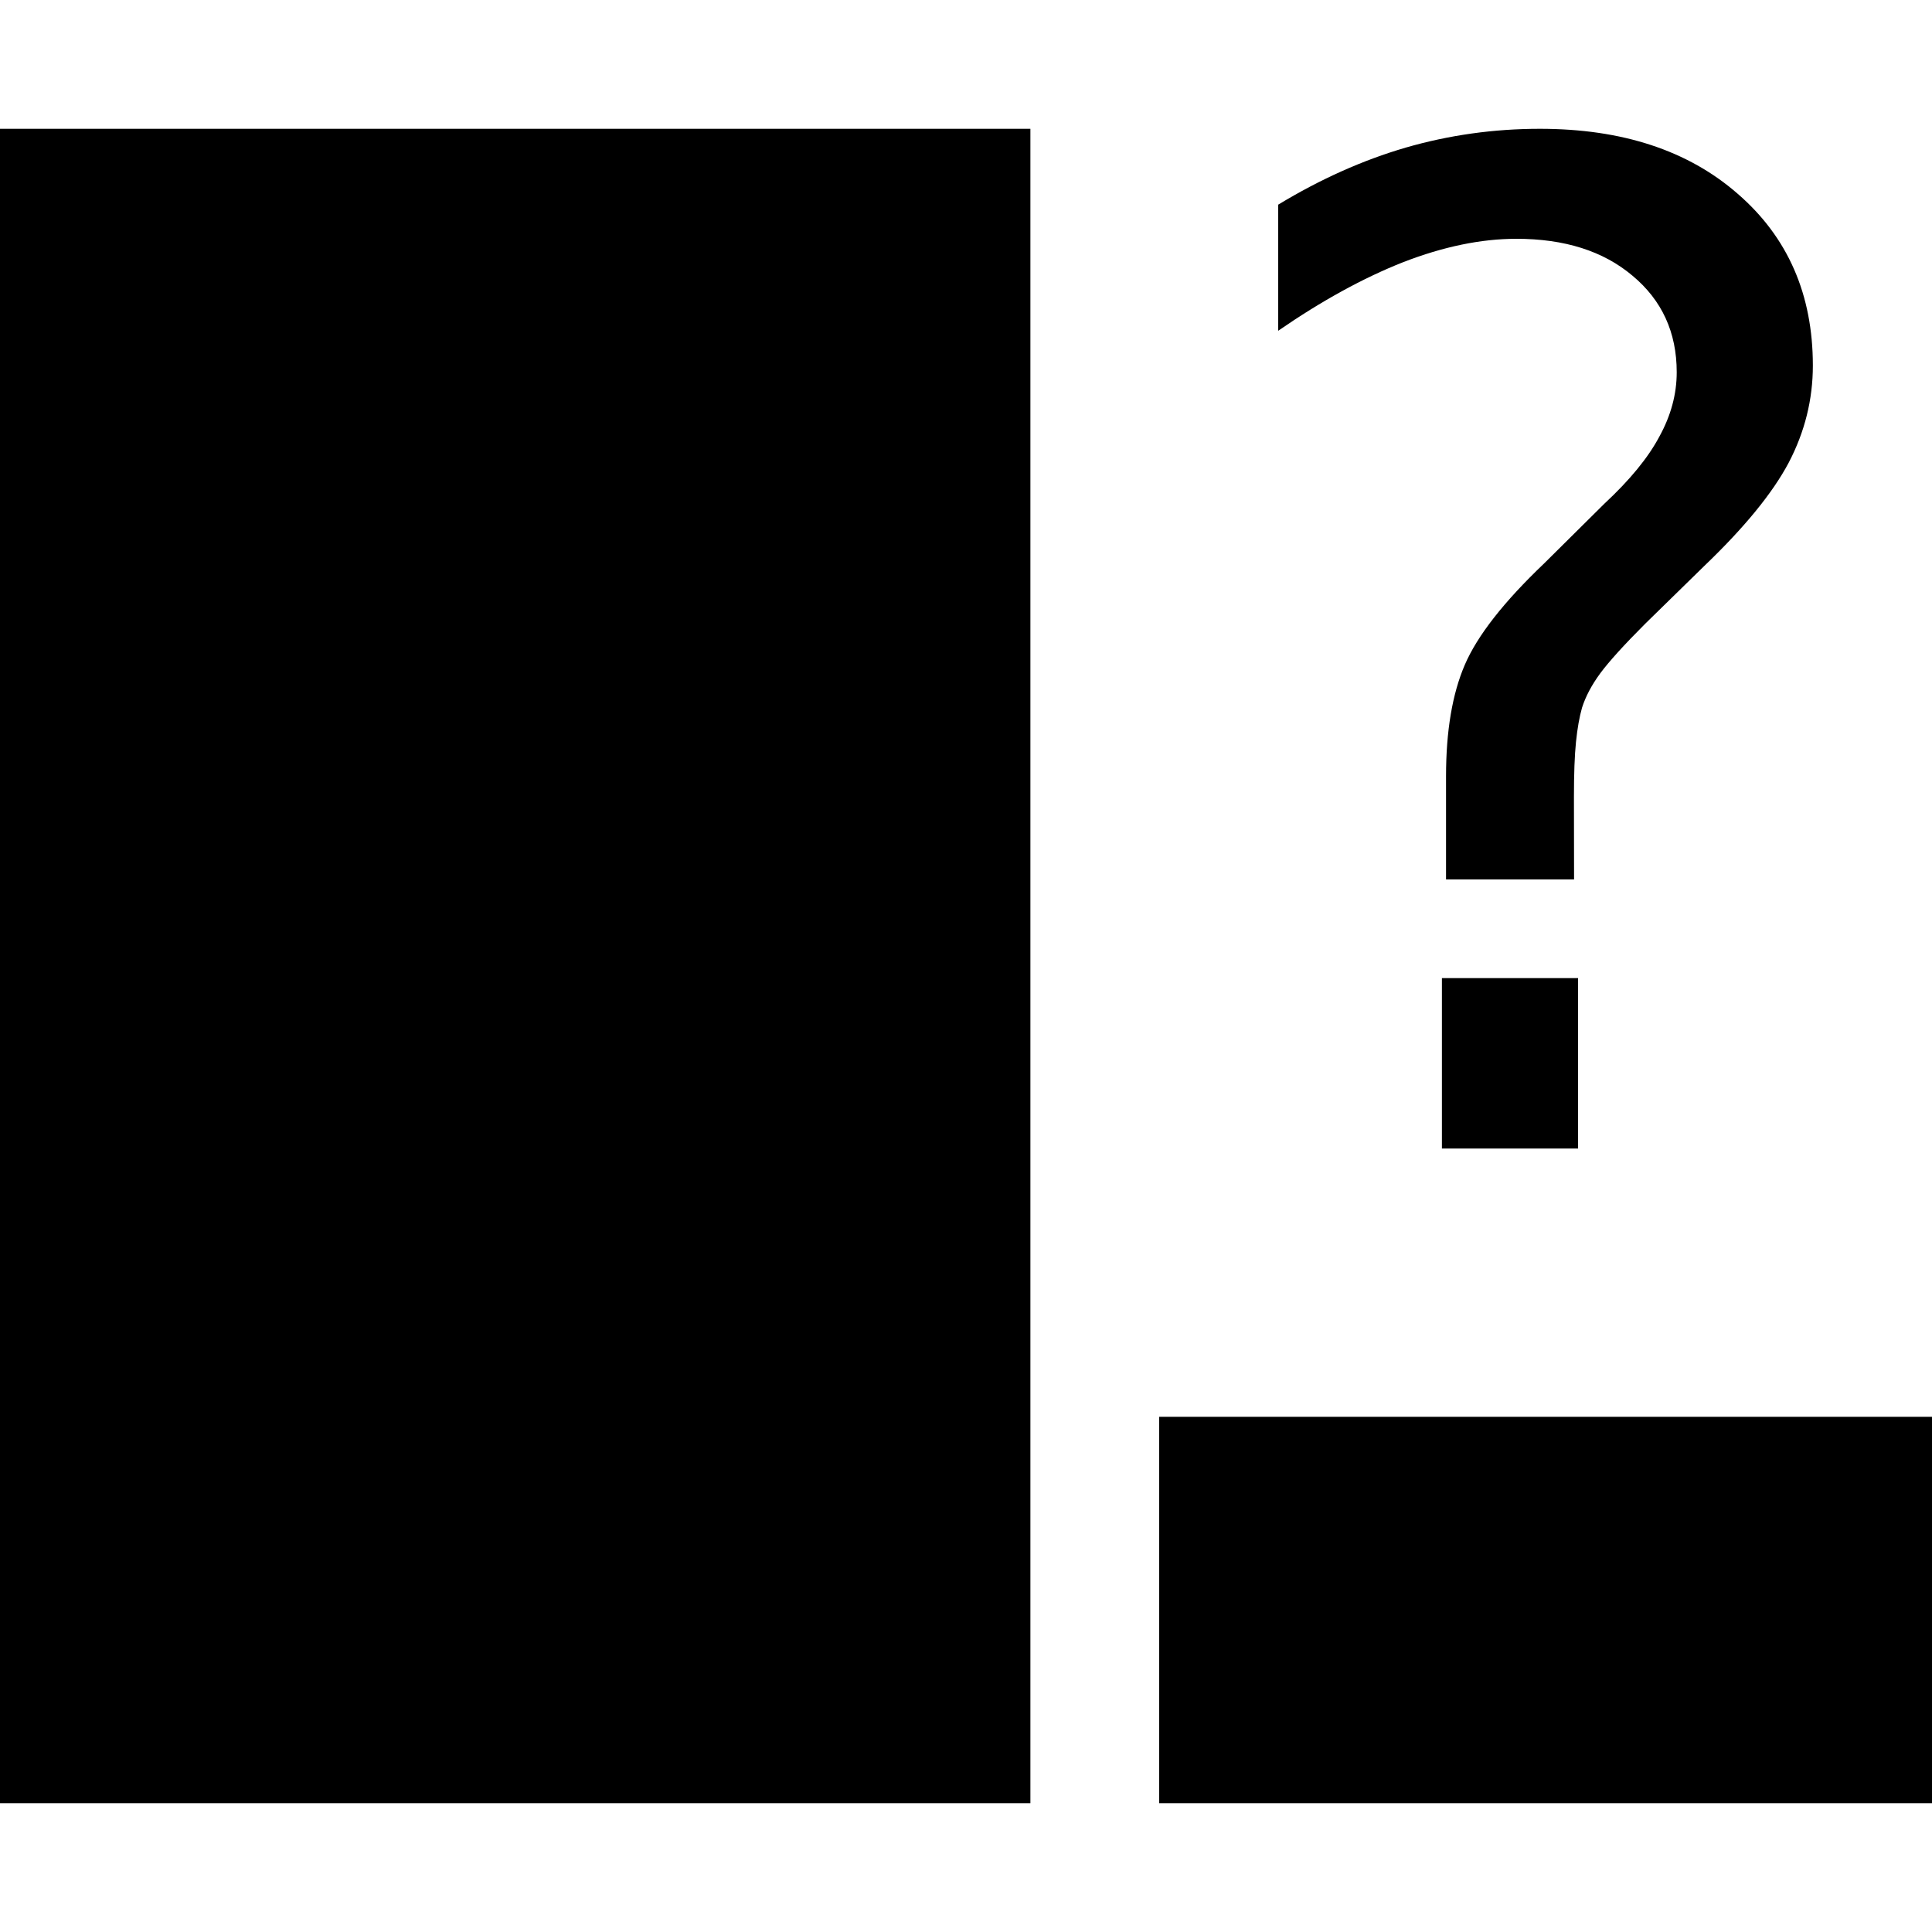
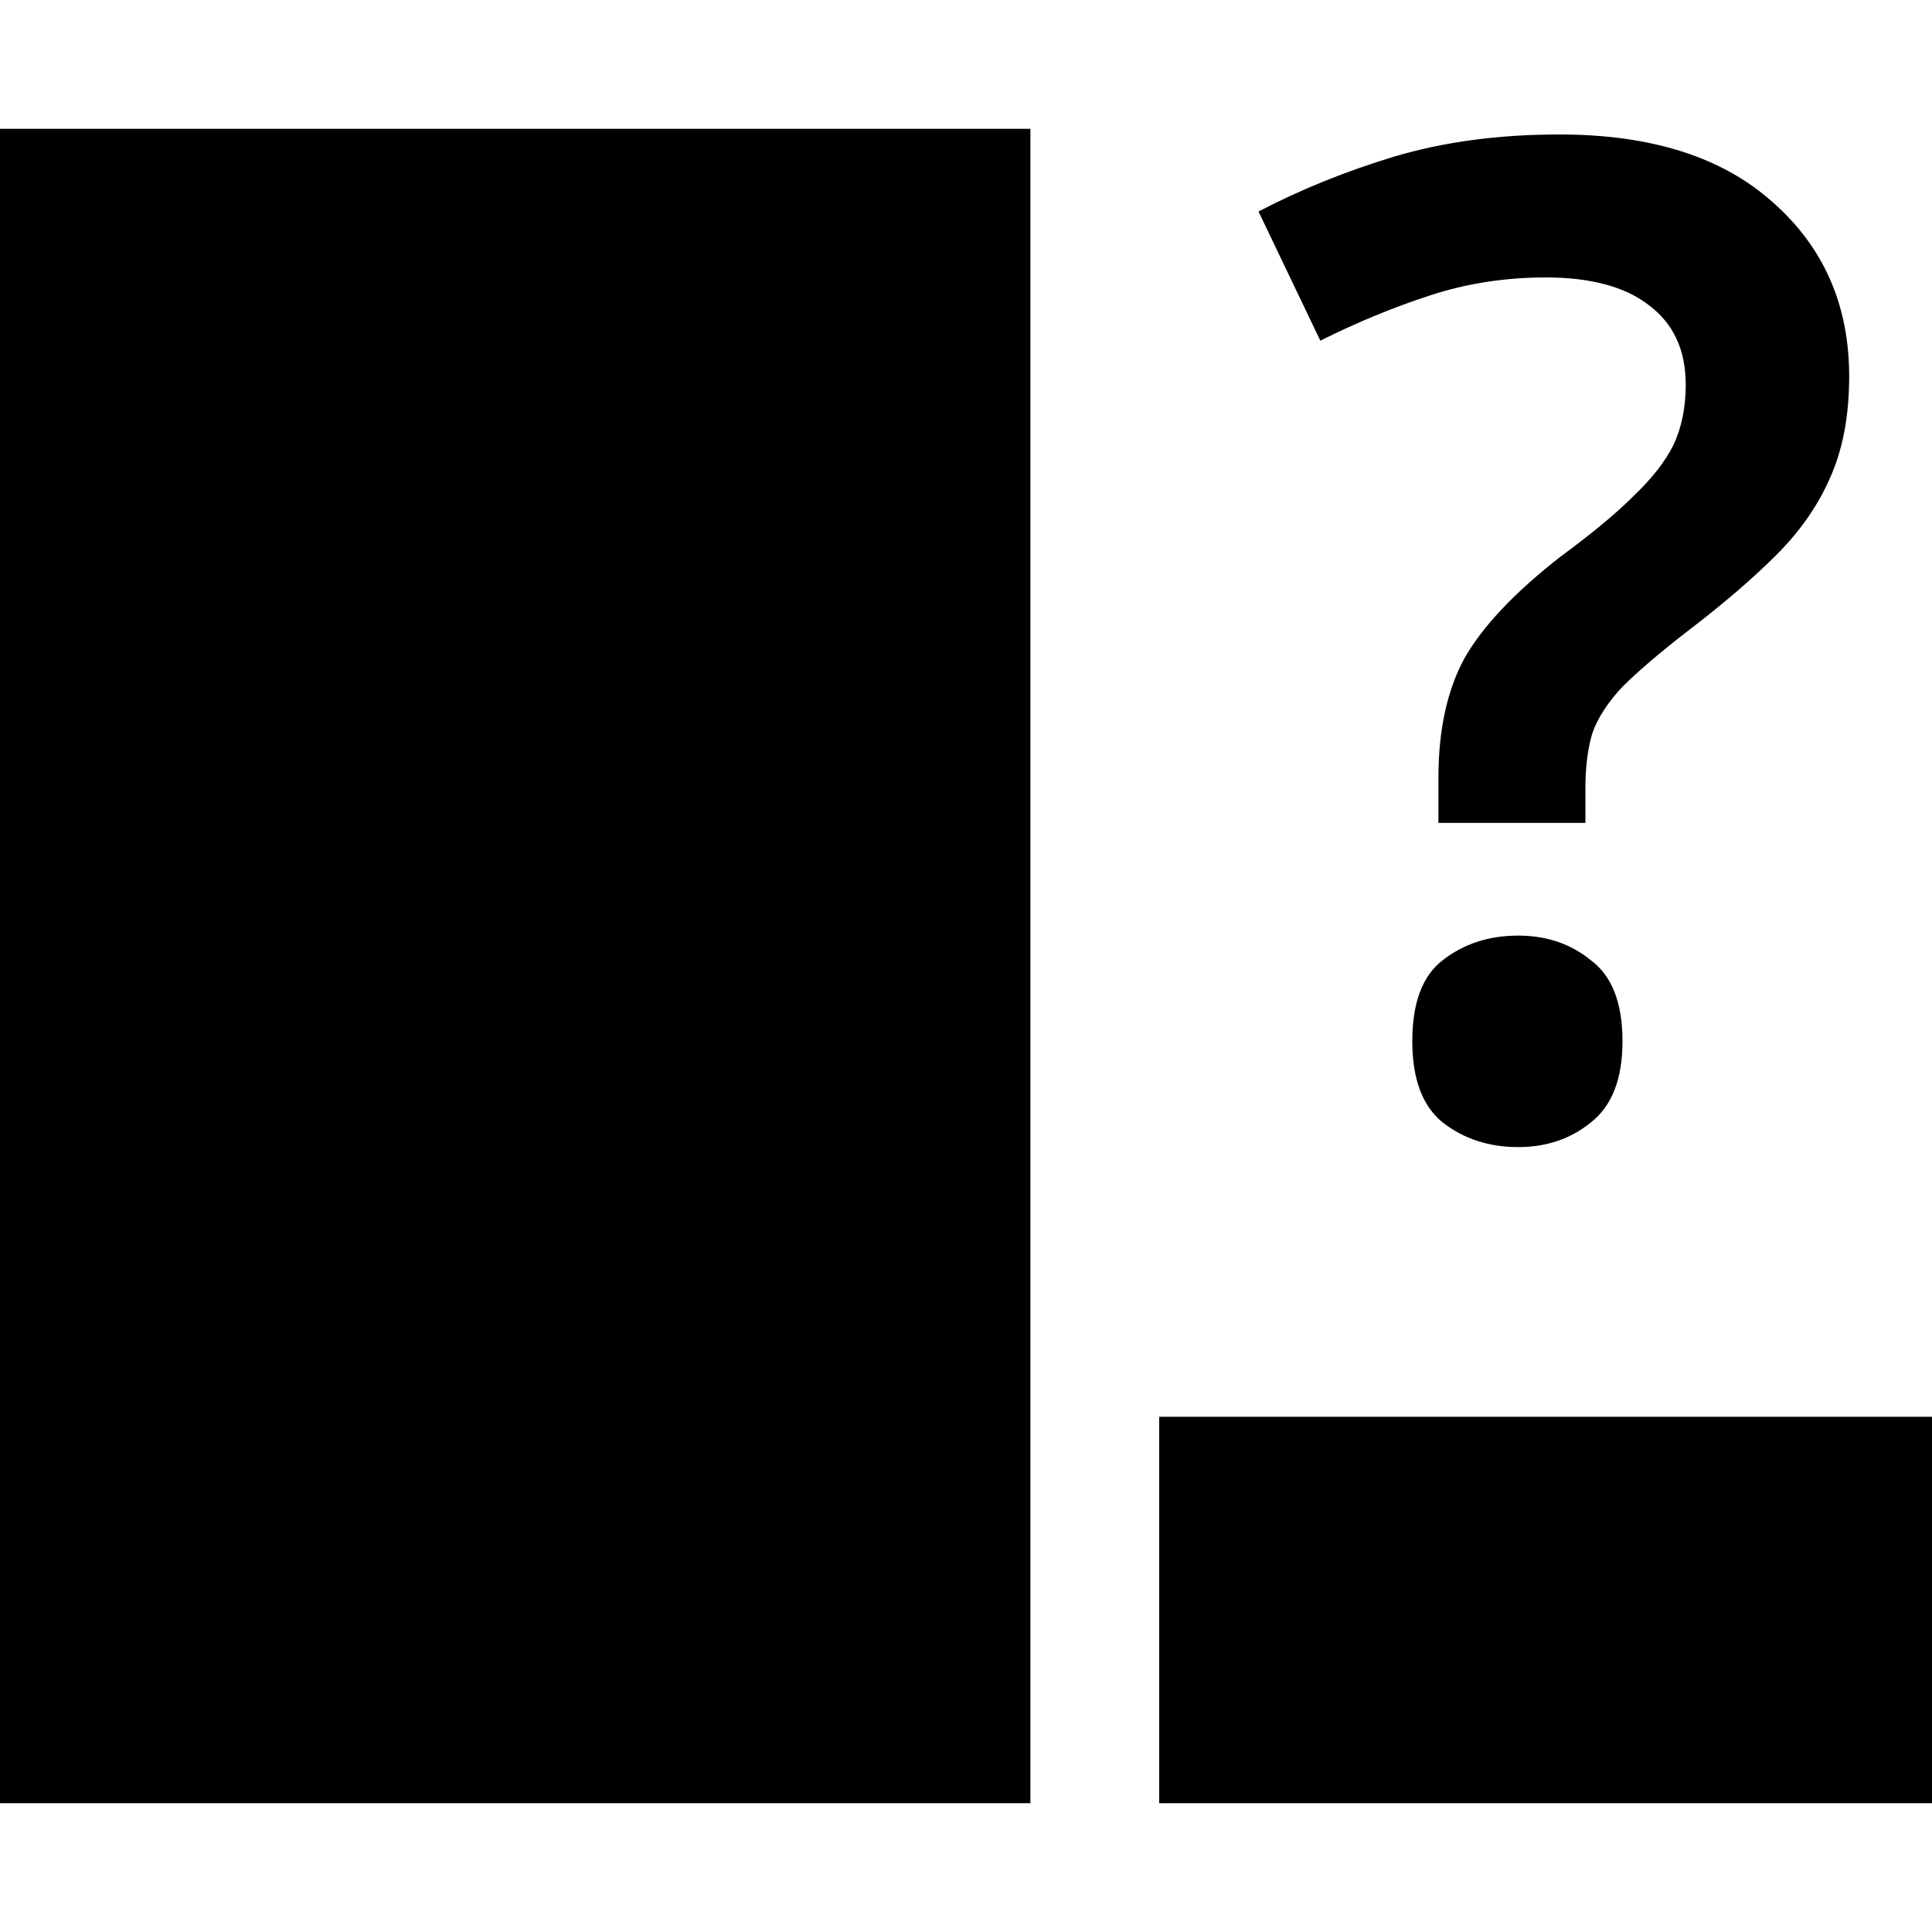
<svg xmlns="http://www.w3.org/2000/svg" version="1.1" x="0" y="0" viewBox="0 0 15 15">
  <path d="M0 1L8 1L8 14L0 14L0 1z" />
  <path d="M9 11L15 11L15 14L9 14L9 11z" />
-   <path d="m 11.195,7.594 h 1.057 V 8.917 H 11.195 Z M 12.221,6.828 H 11.227 V 6.026 q 0,-0.526 0.146,-0.865 0.146,-0.339 0.615,-0.786 L 12.456,3.911 q 0.297,-0.276 0.427,-0.521 0.135,-0.245 0.135,-0.5 0,-0.464 -0.344,-0.75 -0.339,-0.286 -0.901,-0.286 -0.411,0 -0.88,0.182 Q 10.43,2.219 9.924,2.568 V 1.589 q 0.49,-0.297 0.99,-0.443 0.505,-0.146 1.042,-0.146 0.958,0 1.536,0.505 0.583,0.505 0.583,1.333 0,0.396 -0.188,0.755 -0.188,0.354 -0.656,0.802 l -0.458,0.448 q -0.245,0.245 -0.349,0.385 -0.099,0.135 -0.141,0.266 -0.031,0.109 -0.047,0.266 -0.016,0.156 -0.016,0.427 z" aria-label="?" />
+   <path d="m 11.168,6.037 q 0,-0.555 0.203,-0.928 0.213,-0.373 0.747,-0.789 0.363,-0.267 0.565,-0.469 0.213,-0.203 0.309,-0.395 0.096,-0.203 0.096,-0.469 0,-0.405 -0.288,-0.619 Q 12.523,2.154 12,2.154 q -0.469,0 -0.896,0.139 -0.427,0.139 -0.853,0.352 L 9.771,1.642 q 0.491,-0.256 1.056,-0.427 0.576,-0.171 1.28,-0.171 1.067,0 1.653,0.523 0.597,0.523 0.597,1.355 0,0.459 -0.149,0.789 -0.139,0.32 -0.416,0.597 -0.277,0.277 -0.683,0.587 -0.331,0.256 -0.512,0.437 -0.171,0.181 -0.235,0.363 -0.053,0.181 -0.053,0.427 V 6.389 H 11.168 Z M 10.965,8.085 q 0,-0.448 0.235,-0.629 0.245,-0.192 0.587,-0.192 0.331,0 0.565,0.192 0.245,0.181 0.245,0.629 0,0.437 -0.245,0.629 -0.235,0.192 -0.565,0.192 -0.341,0 -0.587,-0.192 Q 10.965,8.522 10.965,8.085 Z" aria-label="?" />
</svg>
